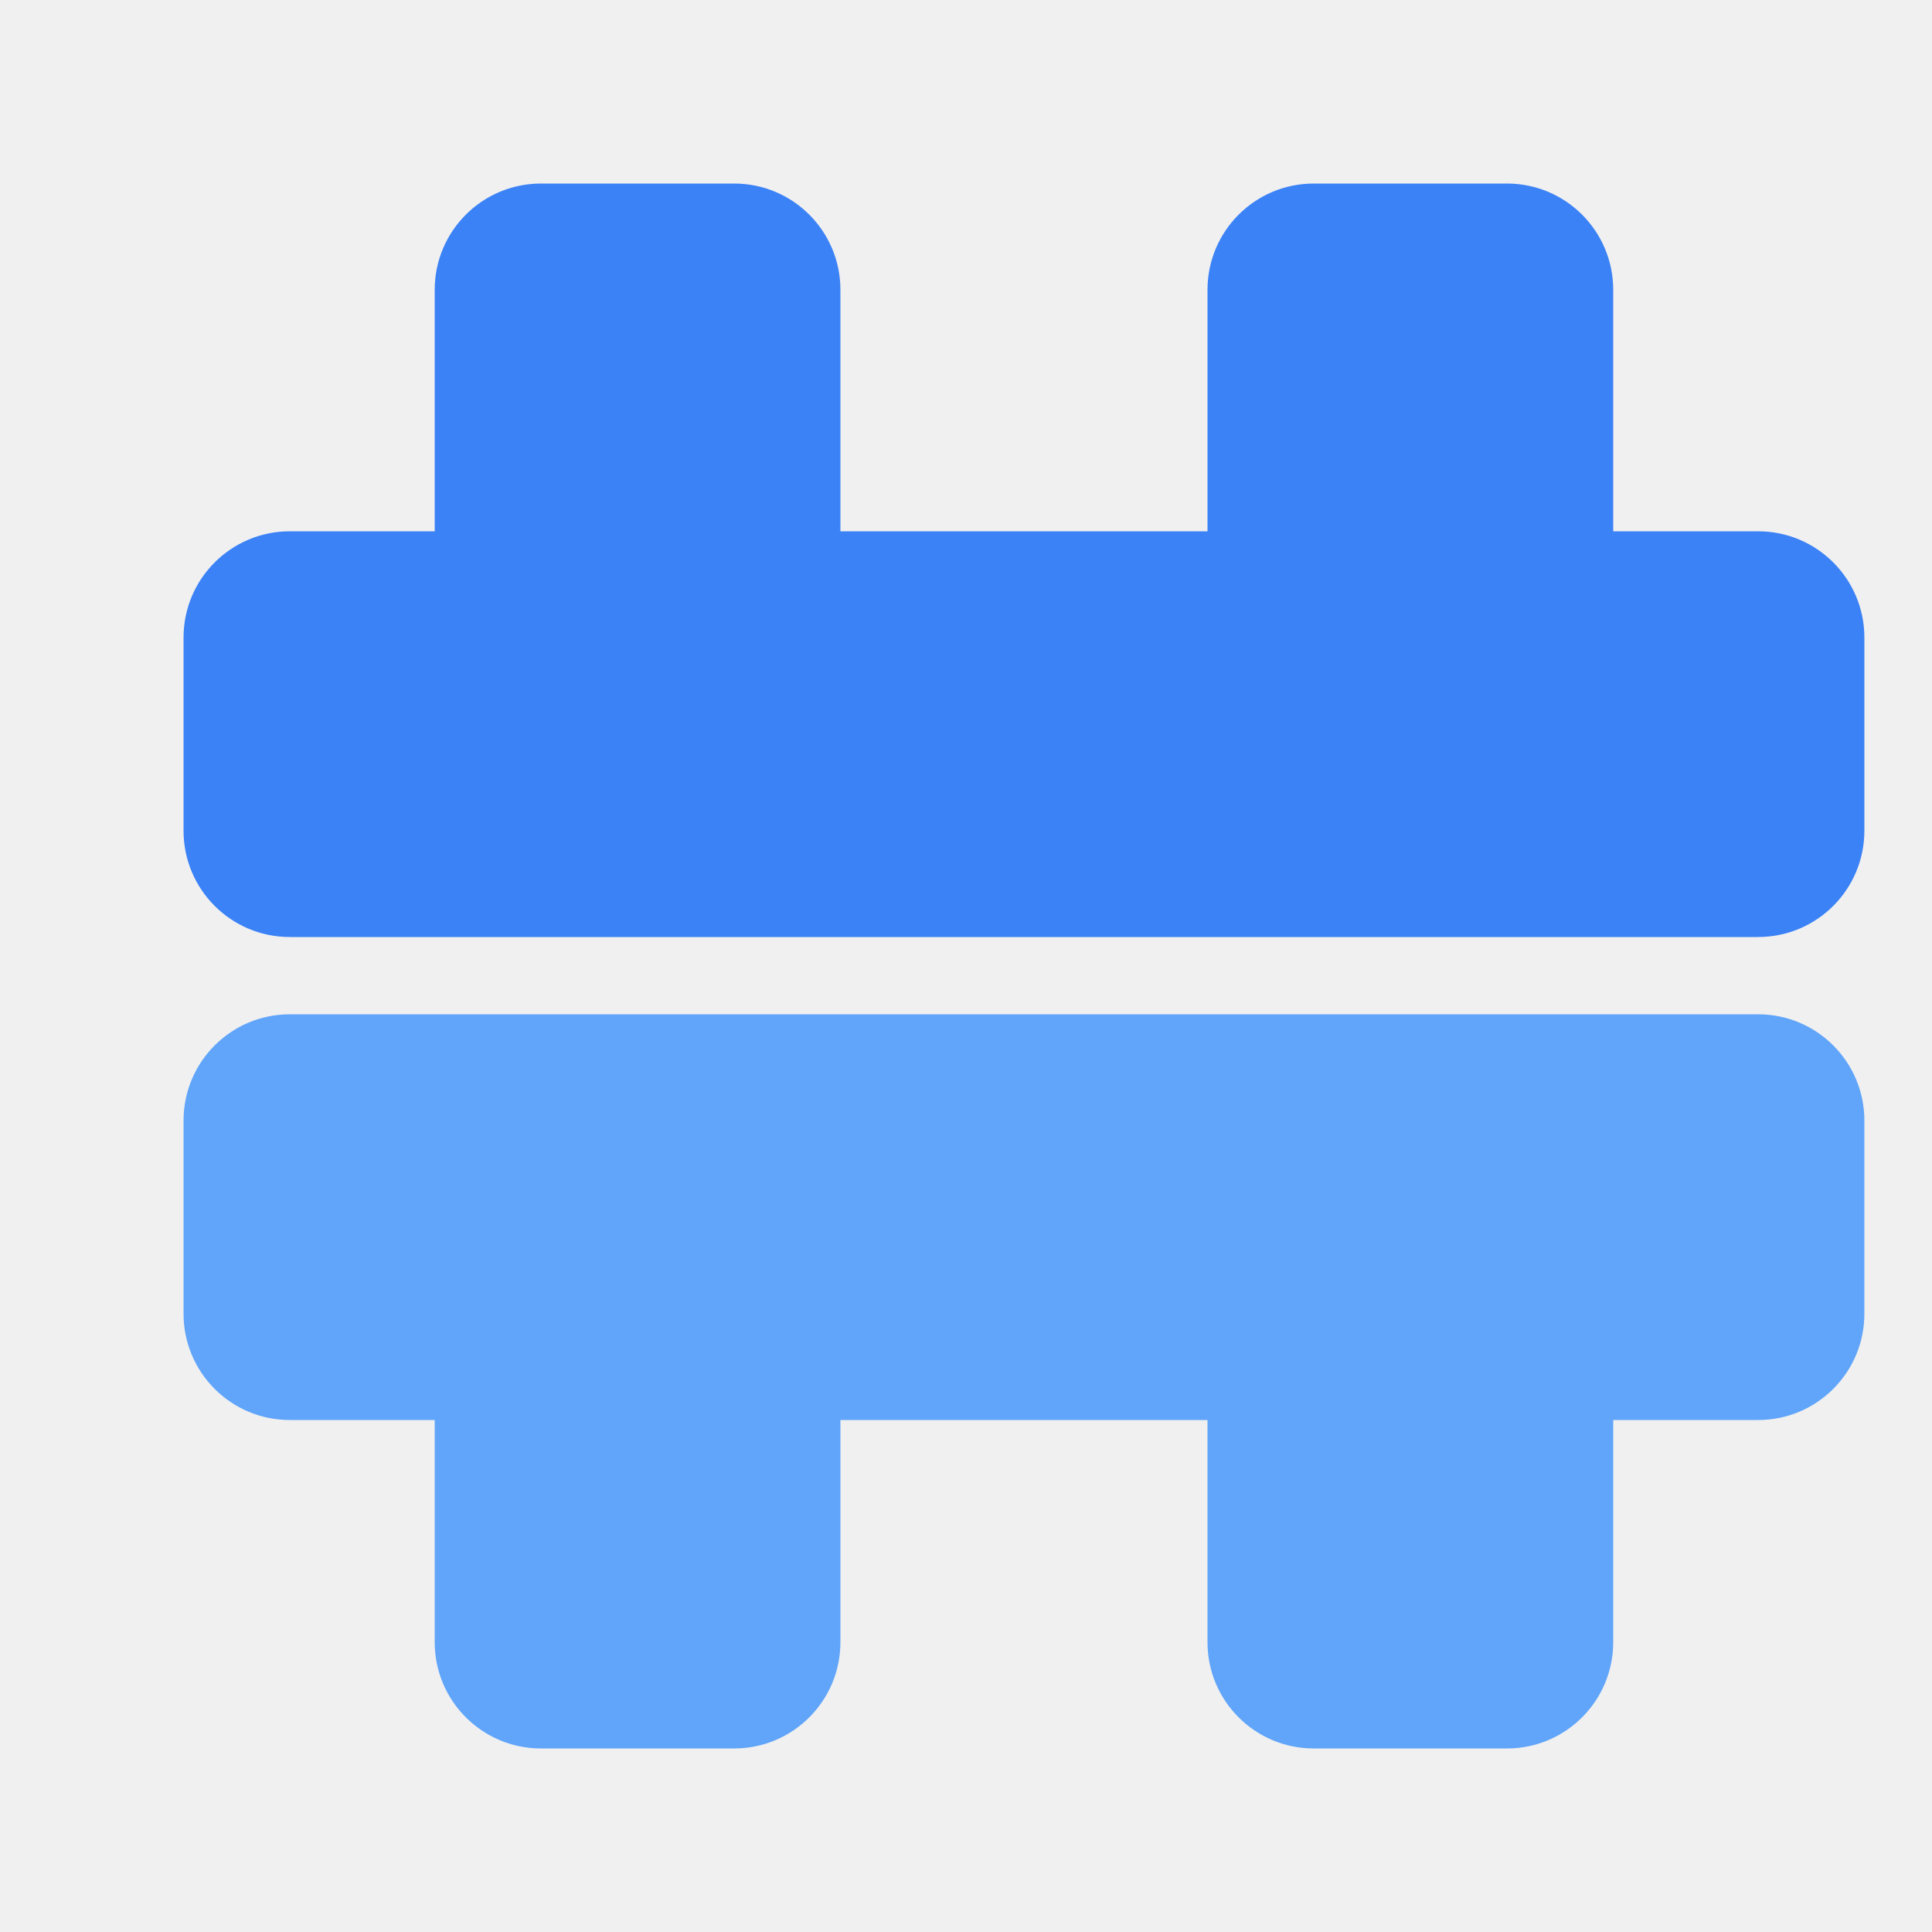
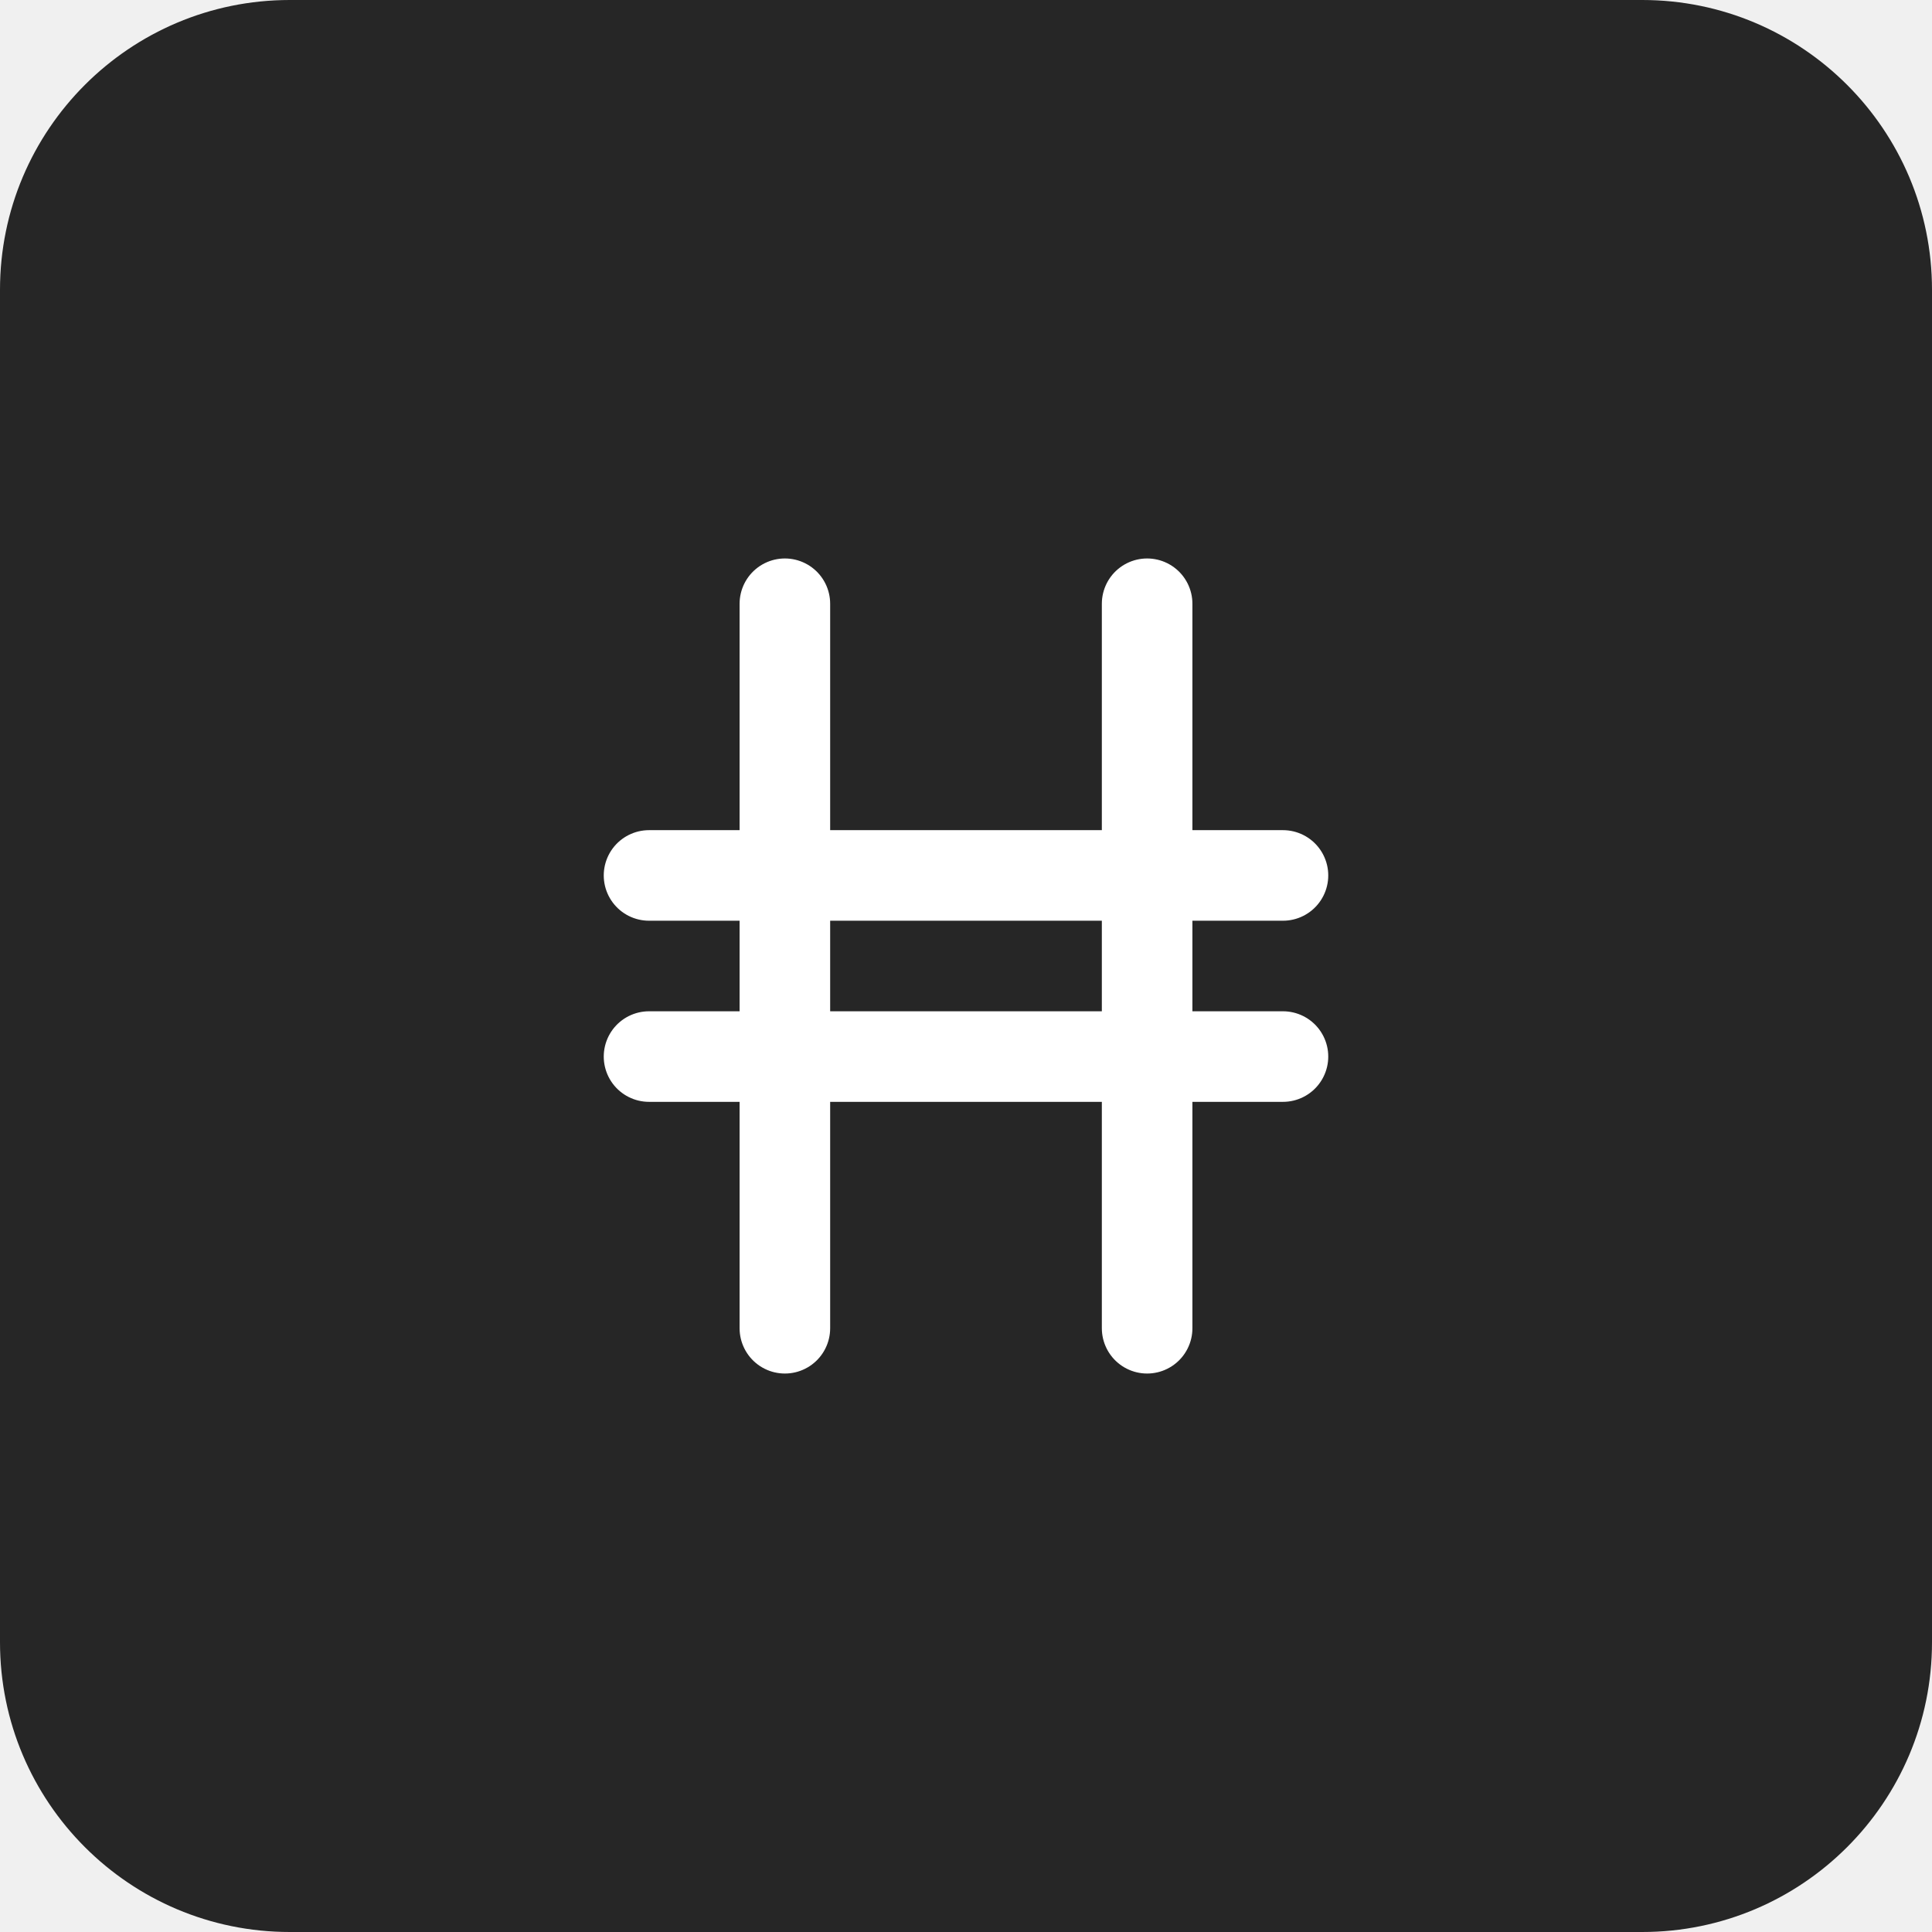
- <svg xmlns="http://www.w3.org/2000/svg" width="100" height="100" viewBox="0 0 100 100" fill="none">
-   <path d="M22.5 15C22.5 11.962 24.962 9.5 28 9.5H38C41.038 9.5 43.5 11.962 43.5 15V45H22.5V15Z" fill="#3B82F6" />
-   <path d="M62.5 15C62.5 11.962 64.962 9.5 68 9.5H78C81.038 9.5 83.5 11.962 83.5 15V45H62.5V15Z" fill="#3B82F6" />
-   <path d="M22.5 55H43.5V85C43.5 88.038 41.038 90.5 38 90.5H28C24.962 90.5 22.5 88.038 22.5 85V55Z" fill="#60A5FA" />
-   <path d="M62.5 55H83.5V85C83.5 88.038 81.038 90.5 78 90.5H68C64.962 90.5 62.5 88.038 62.5 85V55Z" fill="#60A5FA" />
-   <path d="M15 27.5C11.962 27.5 9.5 29.962 9.5 33V43C9.5 46.038 11.962 48.5 15 48.5H91C94.038 48.5 96.5 46.038 96.5 43V33C96.5 29.962 94.038 27.5 91 27.5H15Z" fill="#3B82F6" />
-   <path d="M15 52.5C11.962 52.5 9.5 54.962 9.5 58V68C9.5 71.038 11.962 73.5 15 73.5H91C94.038 73.5 96.5 71.038 96.5 68V58C96.5 54.962 94.038 52.5 91 52.5H15Z" fill="#60A5FA" />
+ <svg xmlns="http://www.w3.org/2000/svg" width="64" height="64" viewBox="0 0 64 64" fill="none">
+   <g clip-path="url(#clip0_303_2)">
+     <path d="M54.4 0H9.6C4.298 0 0 4.298 0 9.6V54.4C0 59.702 4.298 64 9.6 64H54.4C59.702 64 64 59.702 64 54.4V9.6C64 4.298 59.702 0 54.4 0Z" fill="#262626" />
+     <path d="M38 20V44" stroke="white" stroke-width="3" stroke-linecap="round" stroke-linejoin="round" />
+     <path d="M26 20V44" stroke="white" stroke-width="3" stroke-linecap="round" stroke-linejoin="round" />
+     <path d="M42.5 29H21.5" stroke="white" stroke-width="3" stroke-linecap="round" stroke-linejoin="round" />
+     <path d="M42.5 35H21.5" stroke="white" stroke-width="3" stroke-linecap="round" stroke-linejoin="round" />
+   </g>
+   <defs>
+     <clipPath id="clip0_303_2">
+       <rect width="64" height="64" fill="white" />
+     </clipPath>
+   </defs>
</svg>
